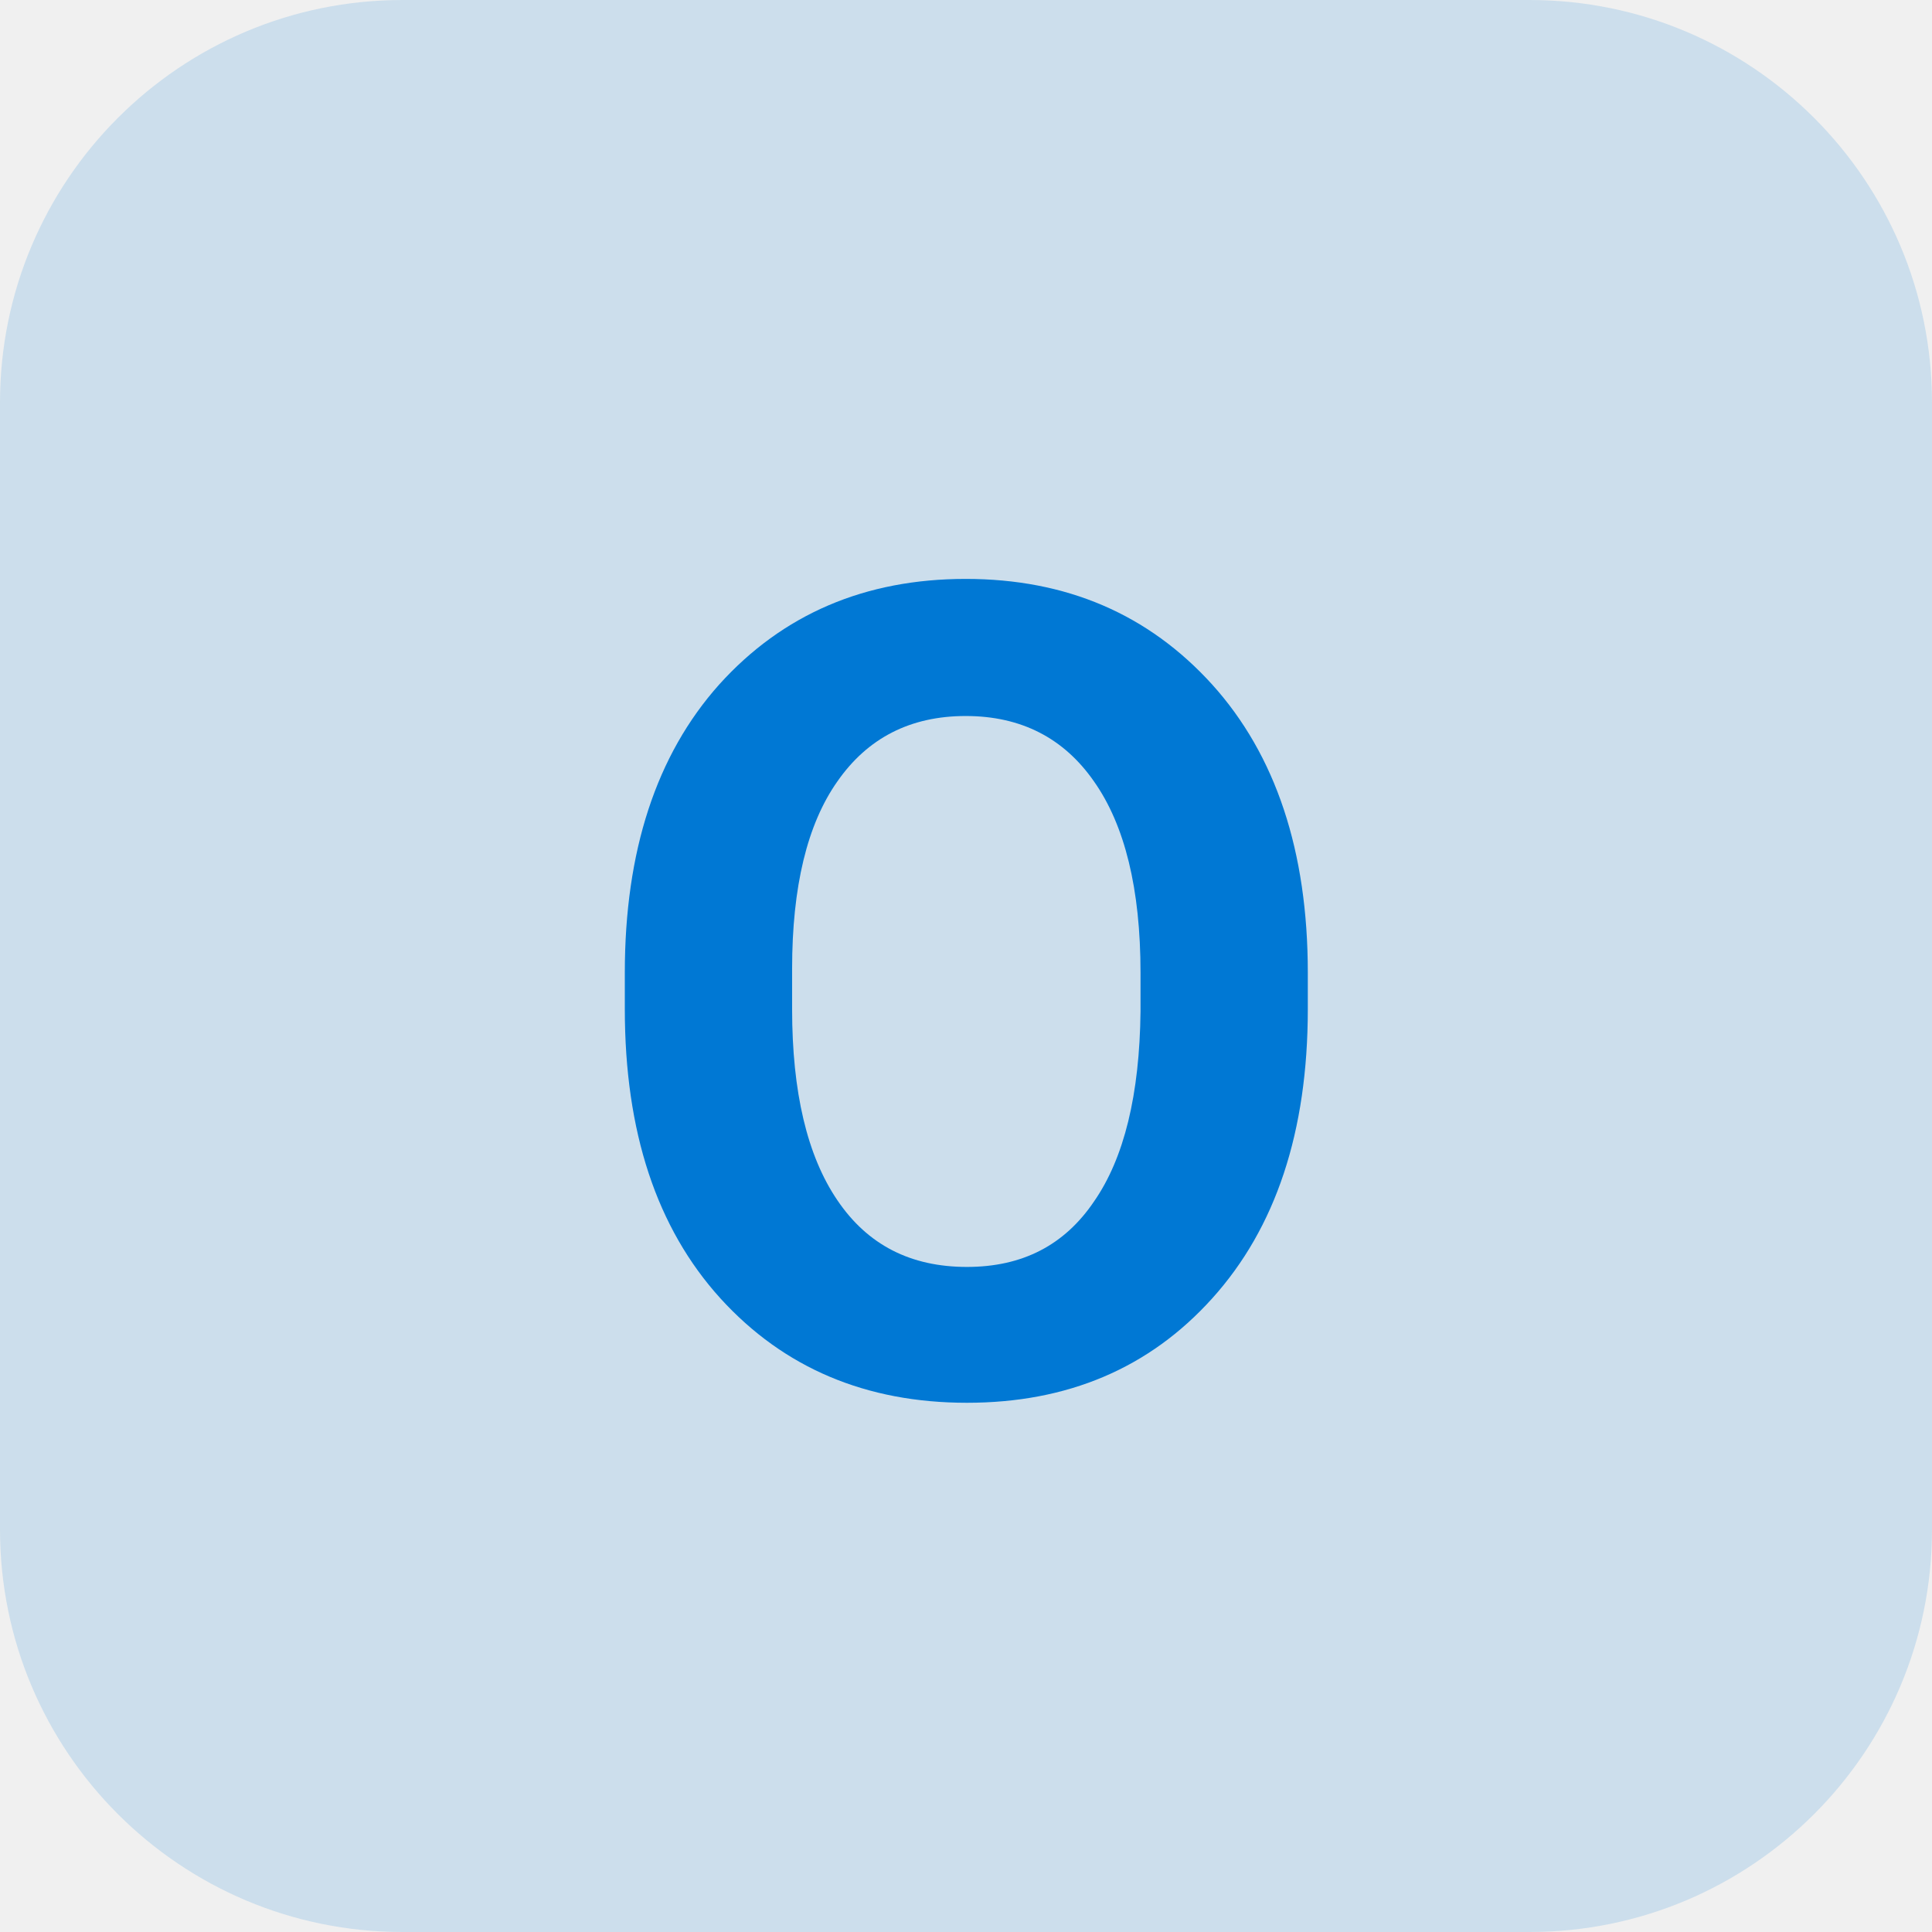
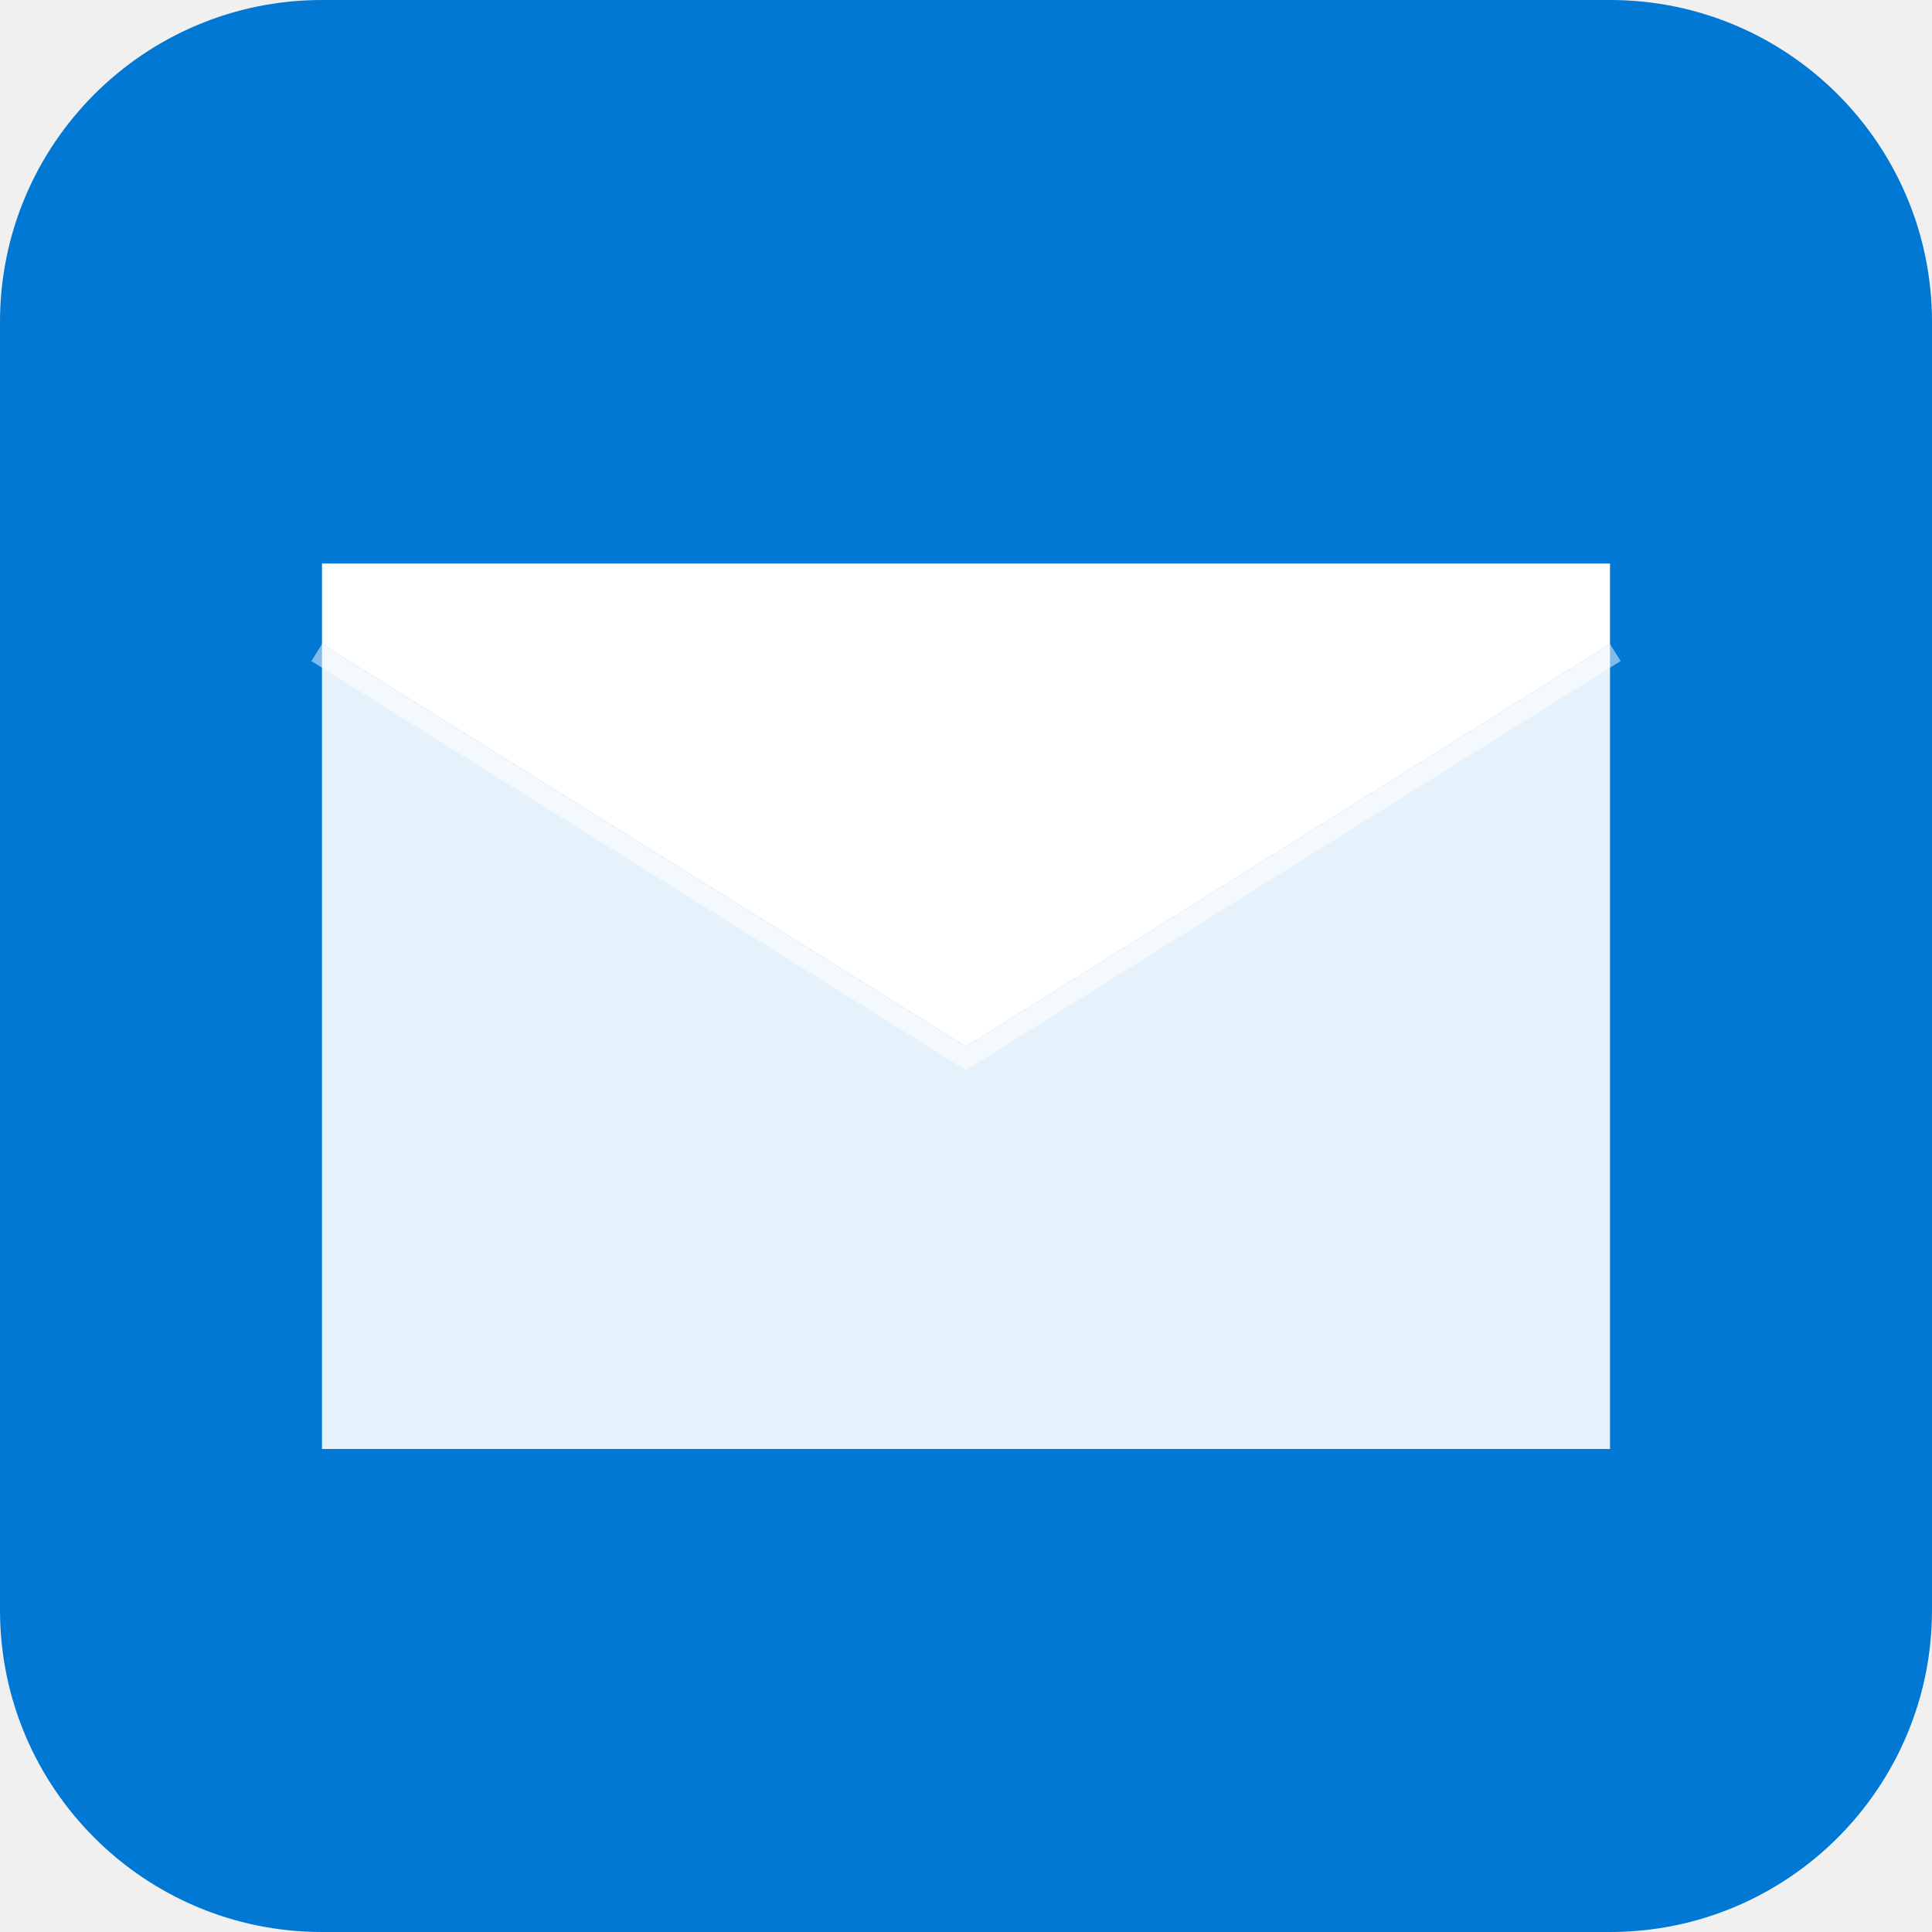
<svg xmlns="http://www.w3.org/2000/svg" viewBox="0 0 24 24" width="24" height="24">
-   <rect width="24" height="24" rx="5" fill="#0078D4" opacity="0.15" />
-   <text x="12" y="12.5" text-anchor="middle" dominant-baseline="central" font-family="-apple-system,BlinkMacSystemFont,Segoe UI,Roboto,sans-serif" font-weight="700" font-size="14" fill="#0078D4">O</text>
+   <rect width="24" height="24" rx="4" fill="#0078D4" />
+   <path d="M4 8l8 5 8-5v10H4V8z" fill="white" opacity="0.9" />
+   <path d="M4 8l8 5 8-5" fill="none" stroke="white" stroke-width="0.5" opacity="0.5" />
+   <path d="M4 7h16v1L12 13 4 8V7z" fill="white" />
</svg>
